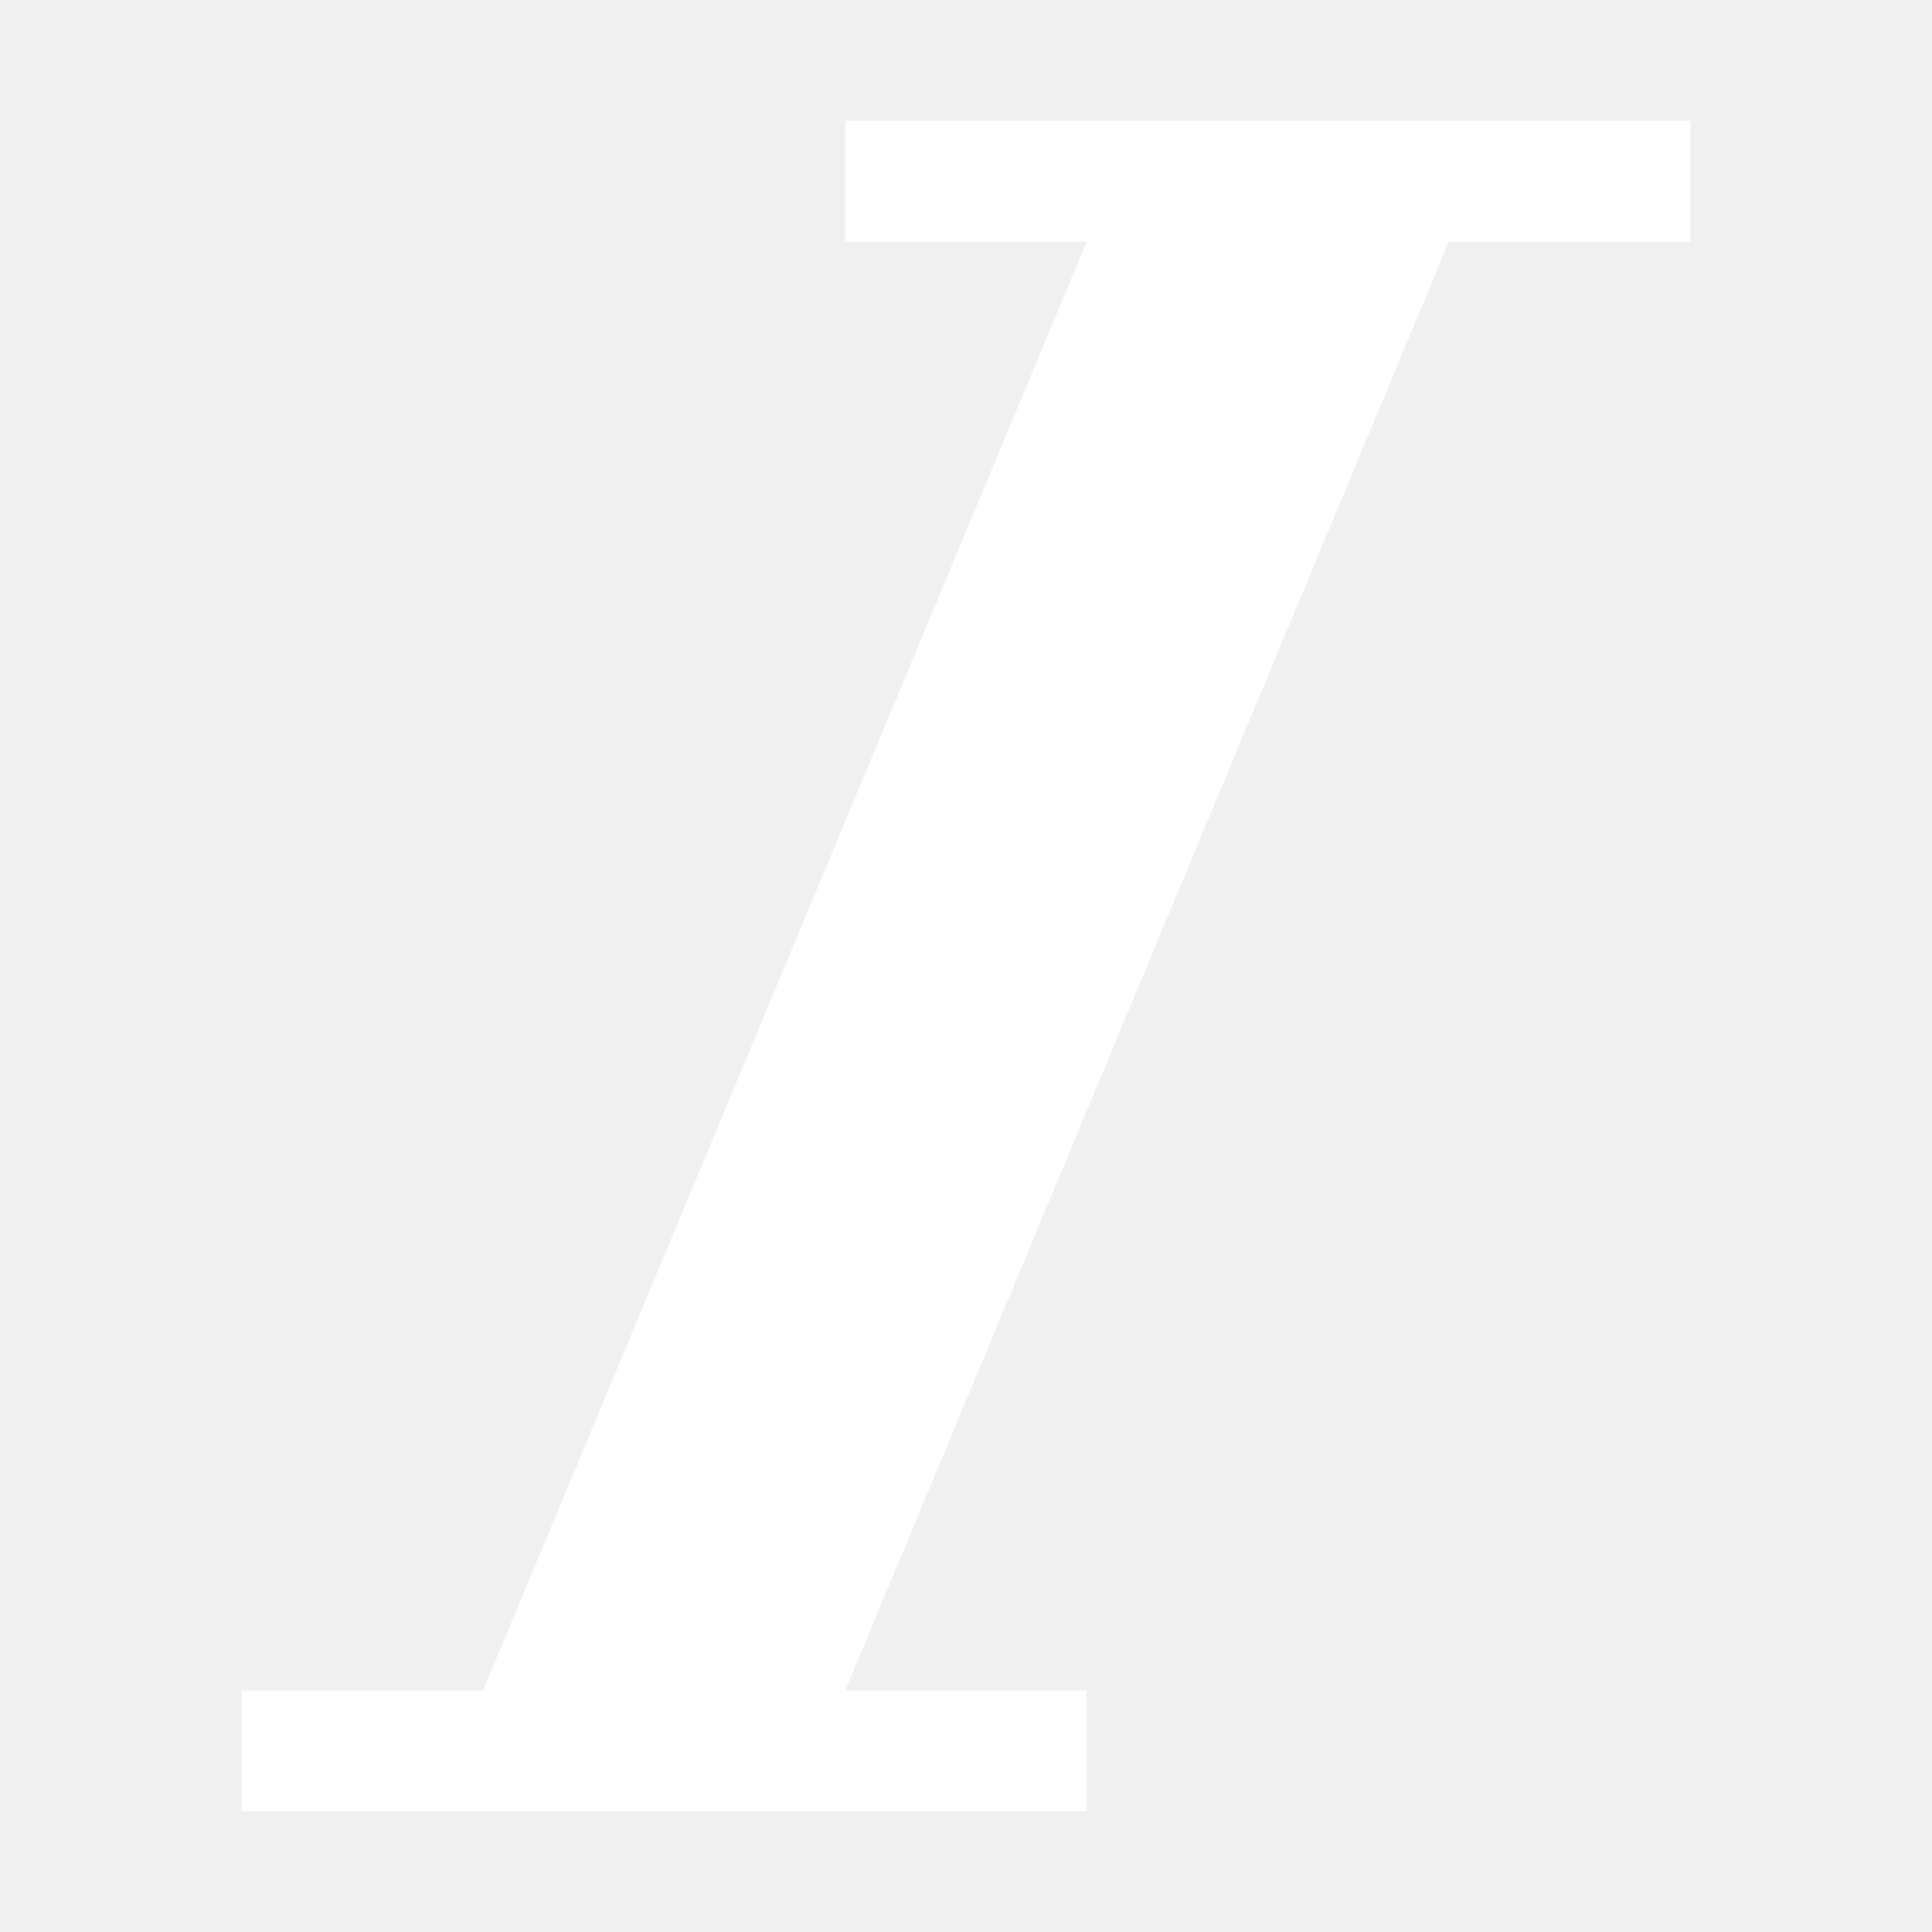
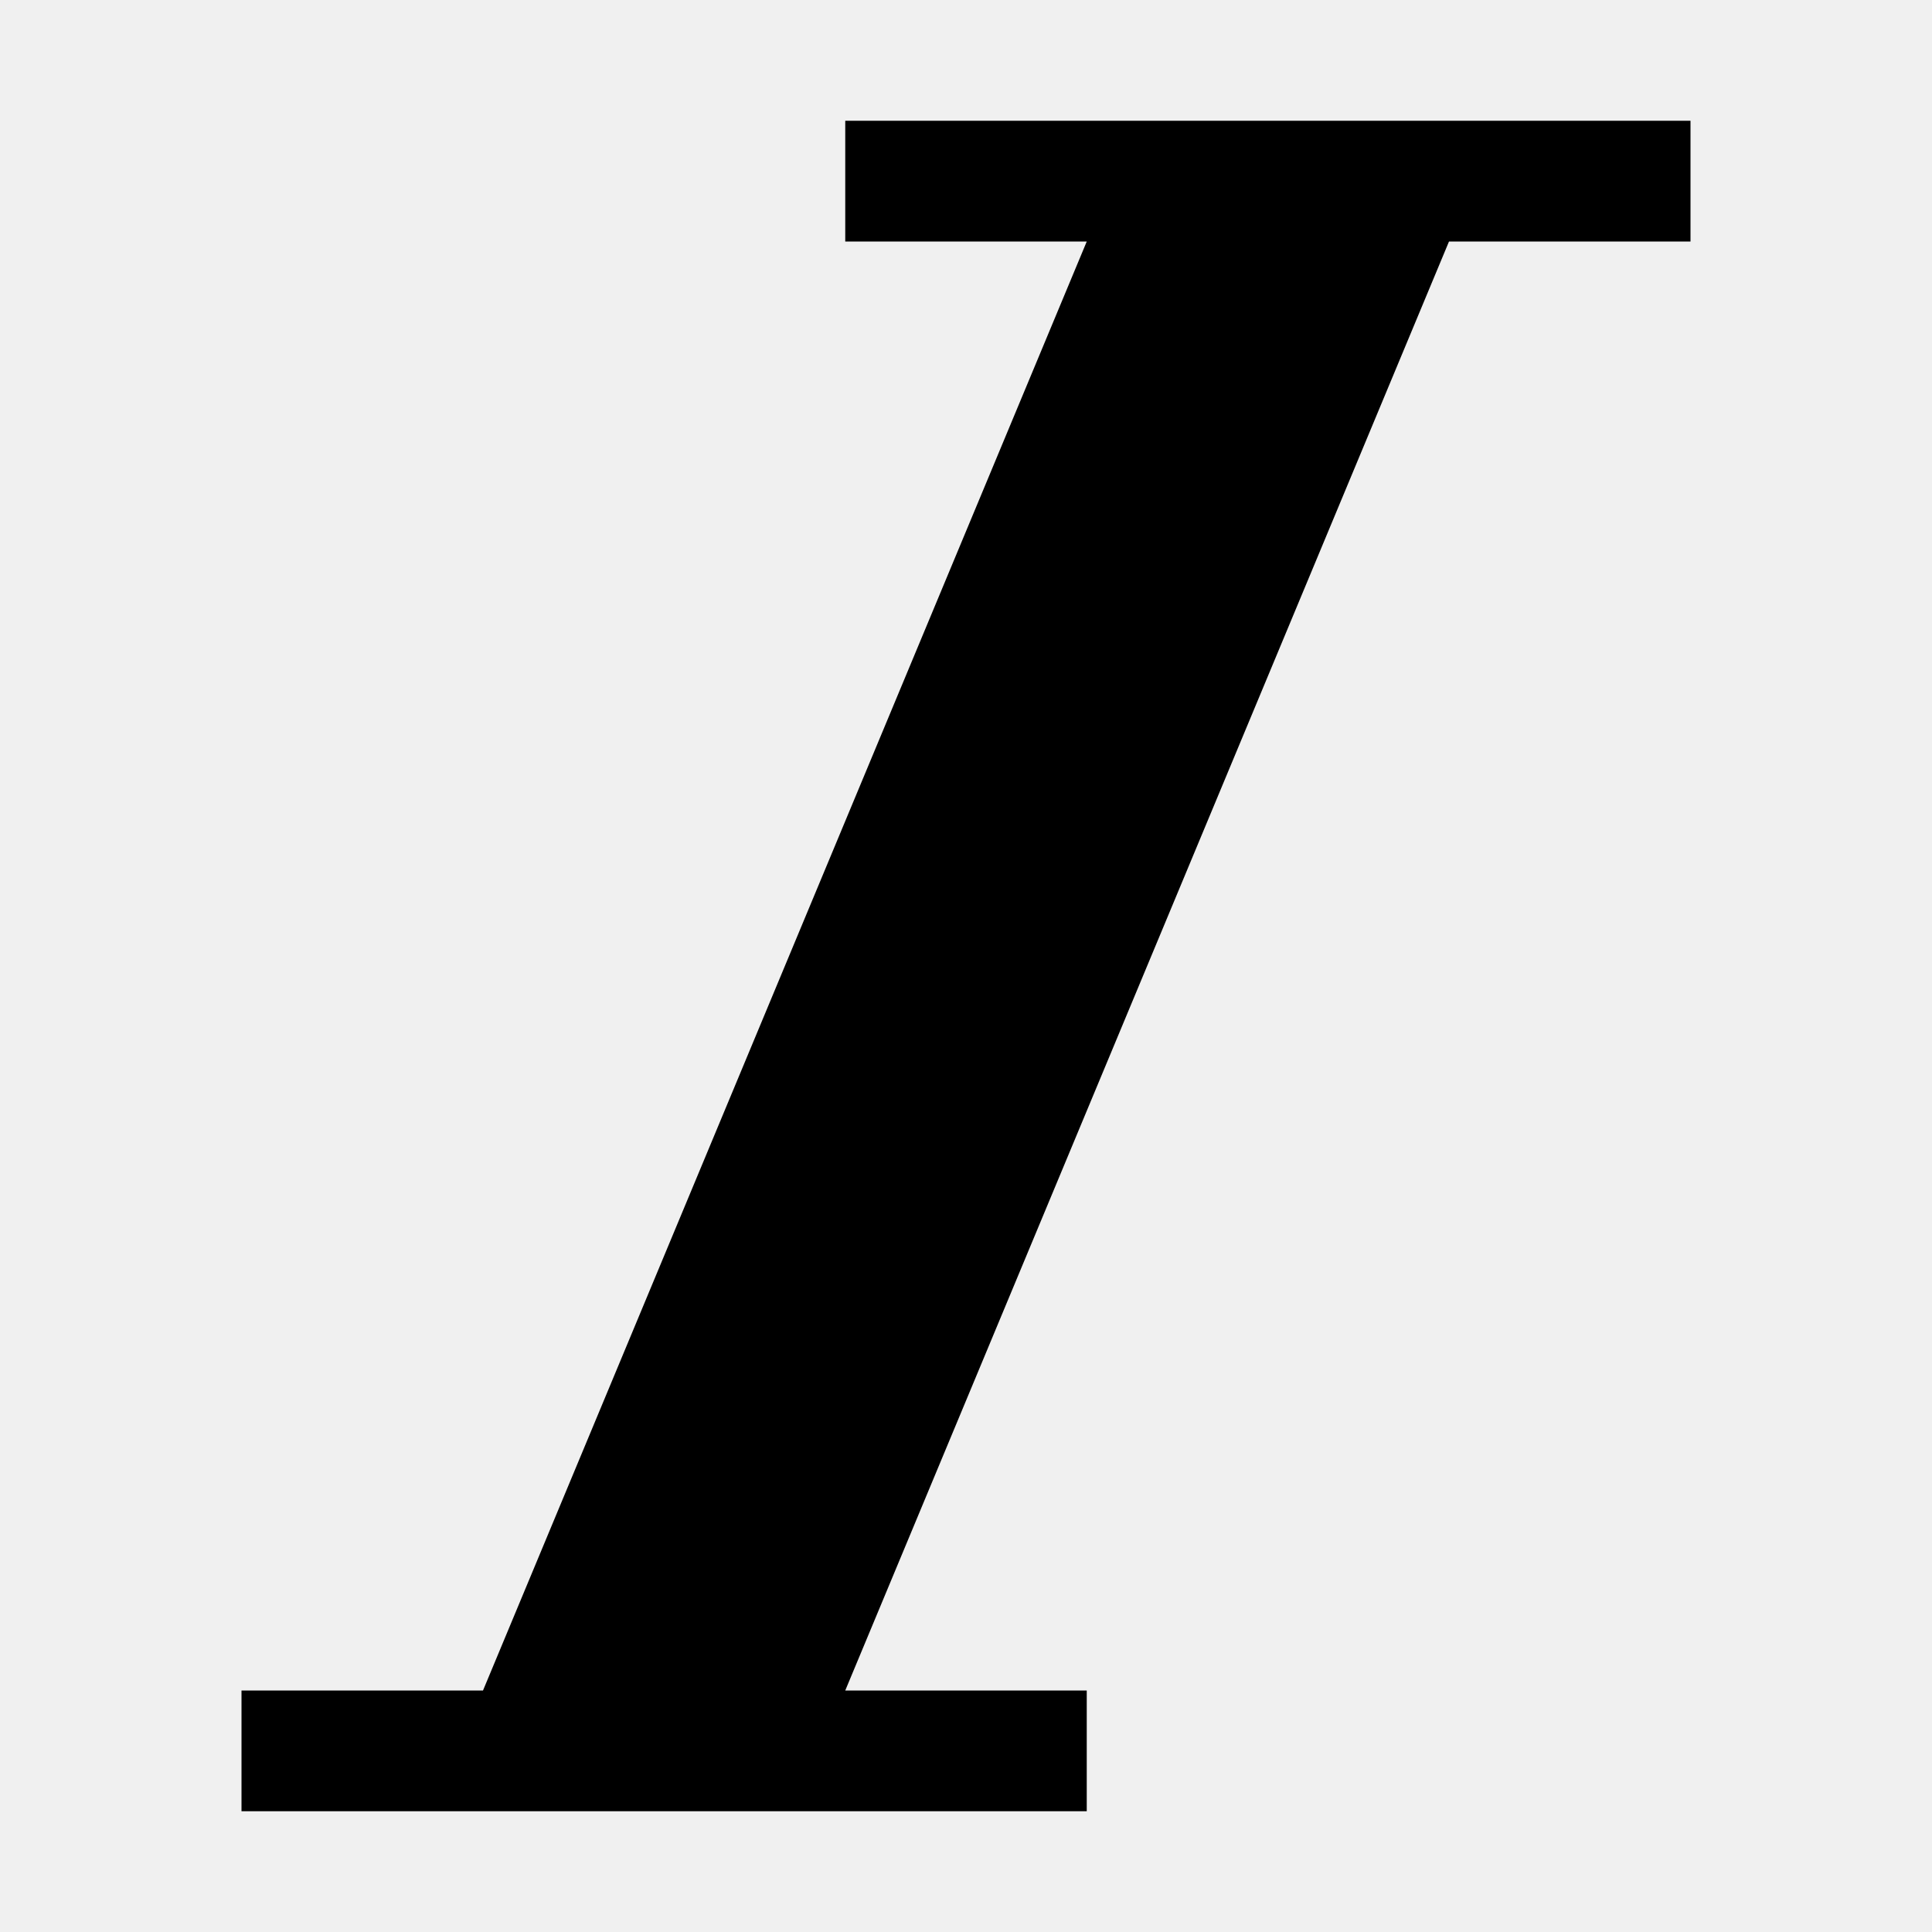
- <svg xmlns="http://www.w3.org/2000/svg" width="512" height="512" viewBox="0 0 512 512" fill="#ffffff">
+ <svg xmlns="http://www.w3.org/2000/svg" width="512" height="512" viewBox="0 0 512 512" fill="#000000">
  <path d="M 448.00,32.00 L 448.00,64.00 L 384.00,64.00 L 224.00,448.00 L 288.00,448.00 L 288.00,480.00 L 64.00,480.00 L 64.00,448.00 L 128.00,448.00 L 288.00,64.00 L 224.00,64.00 L 224.00,32.00 Z" />
</svg>
